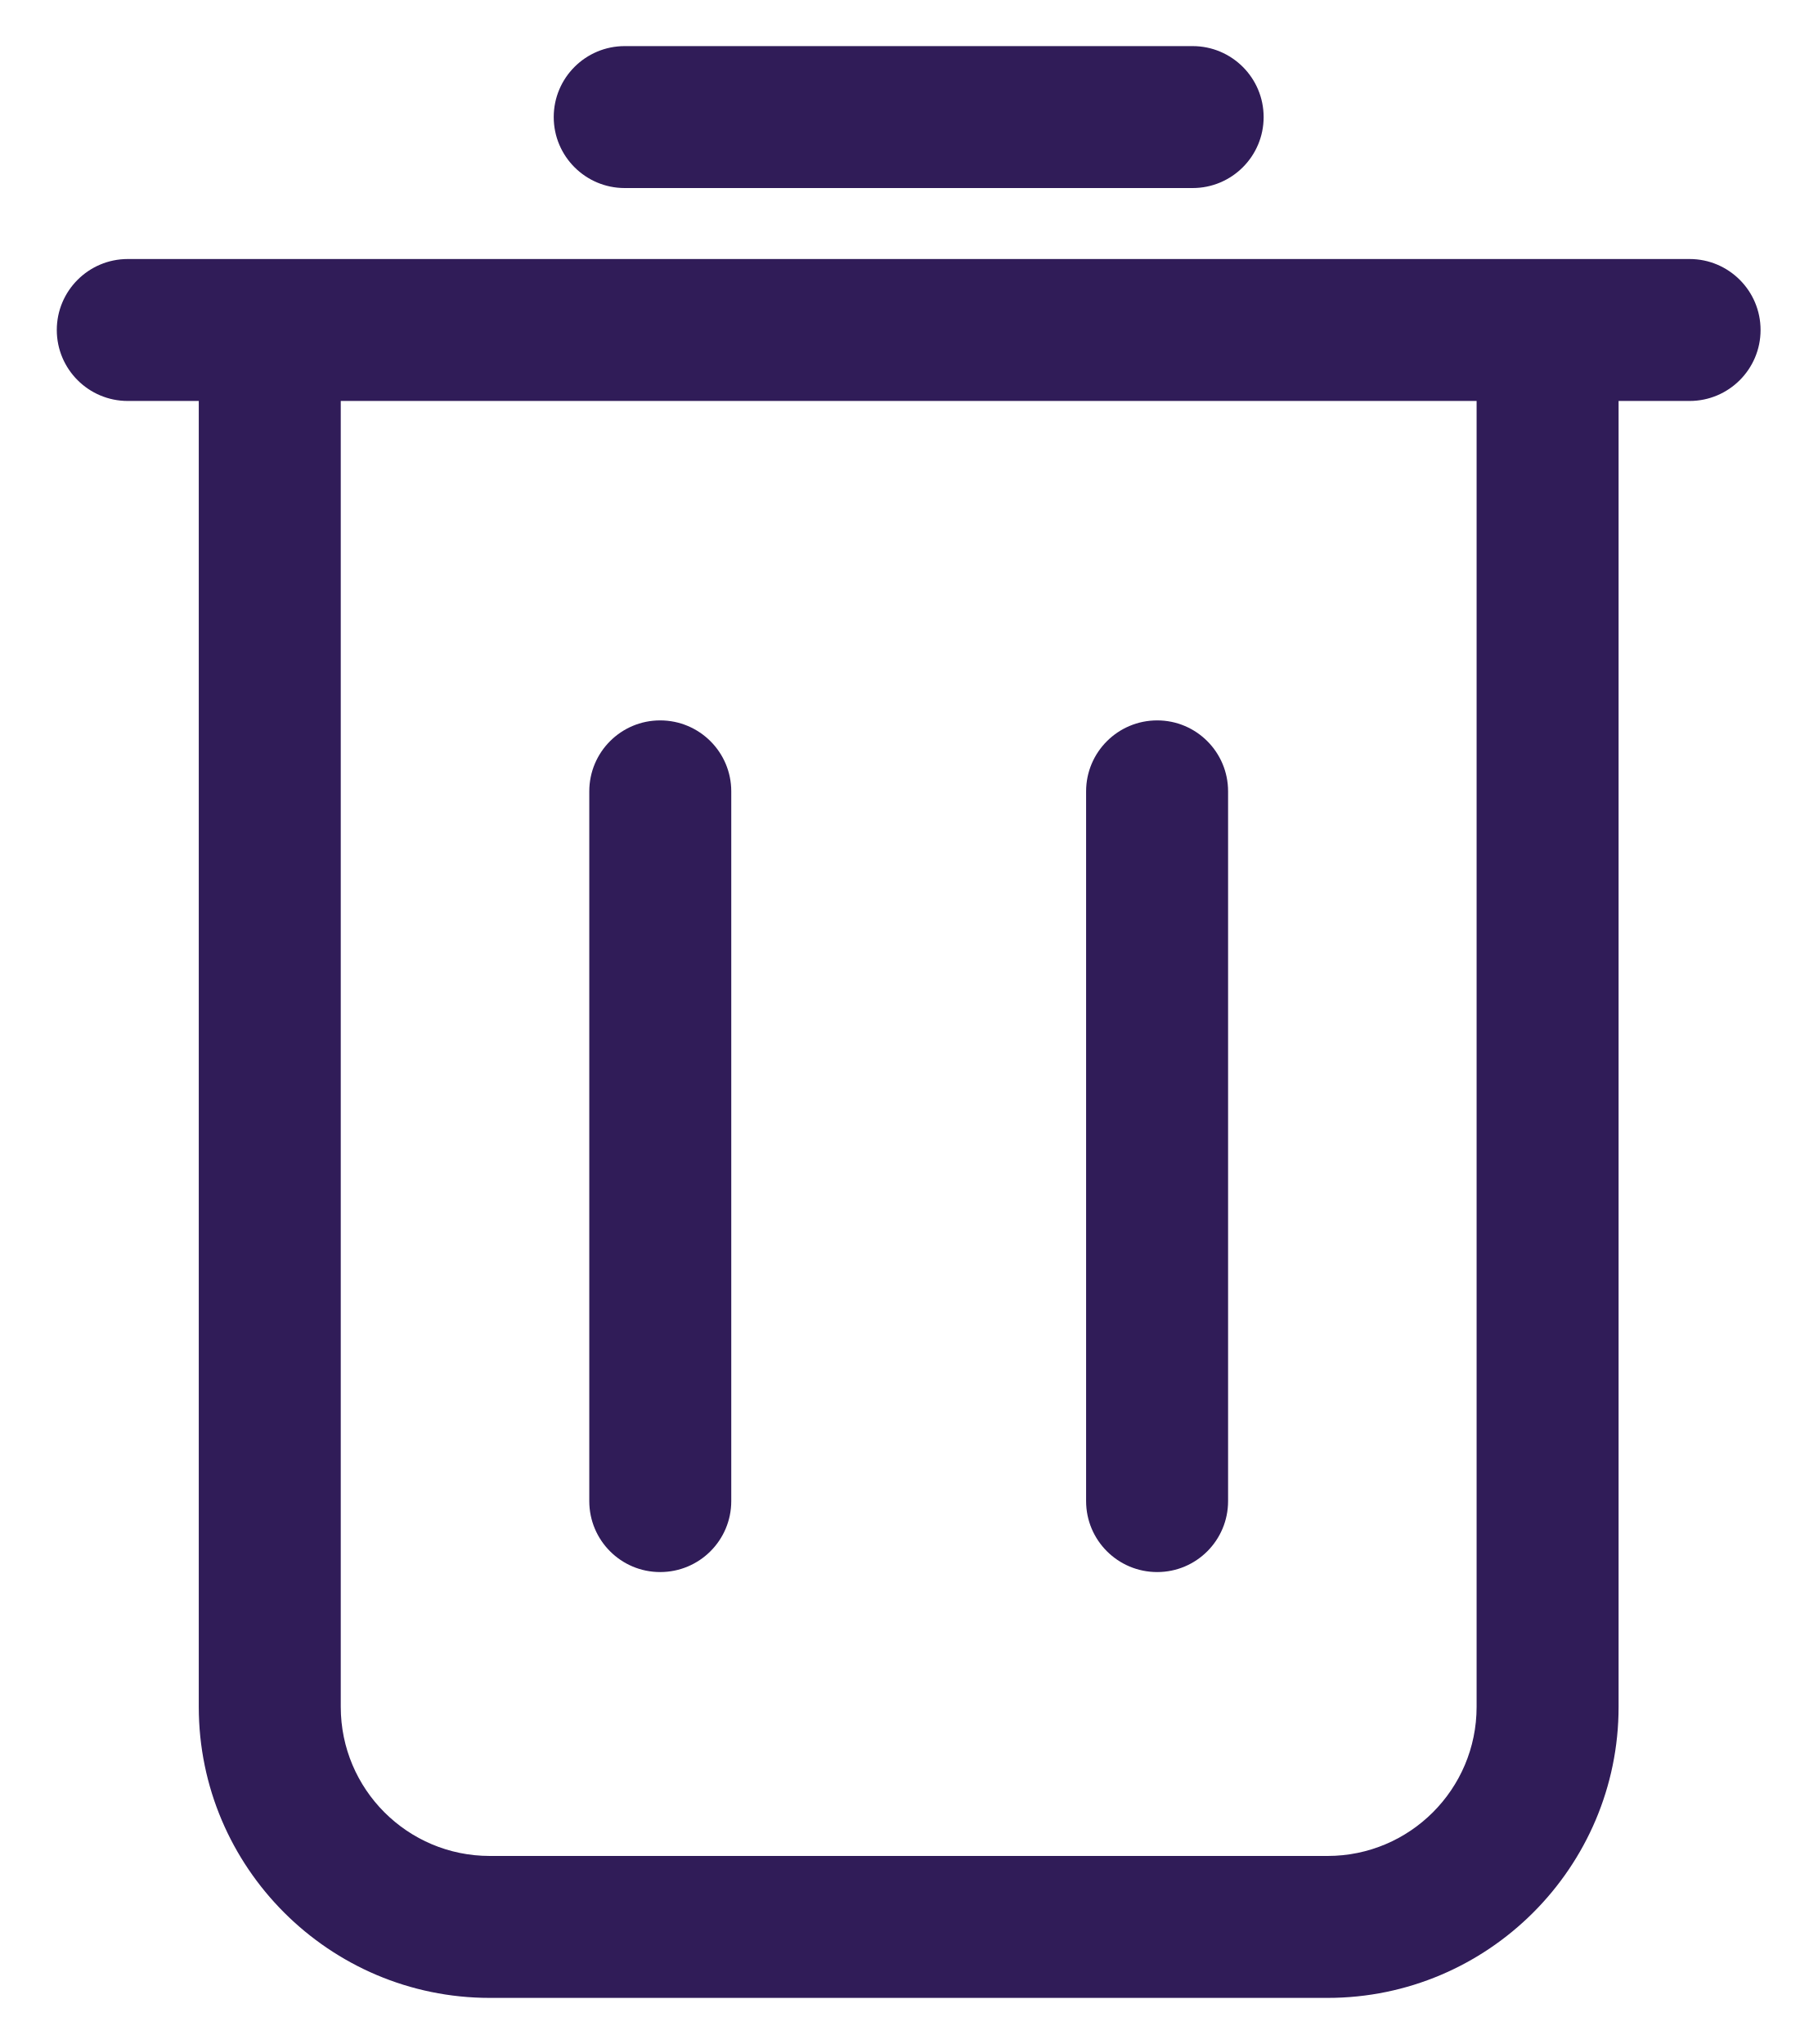
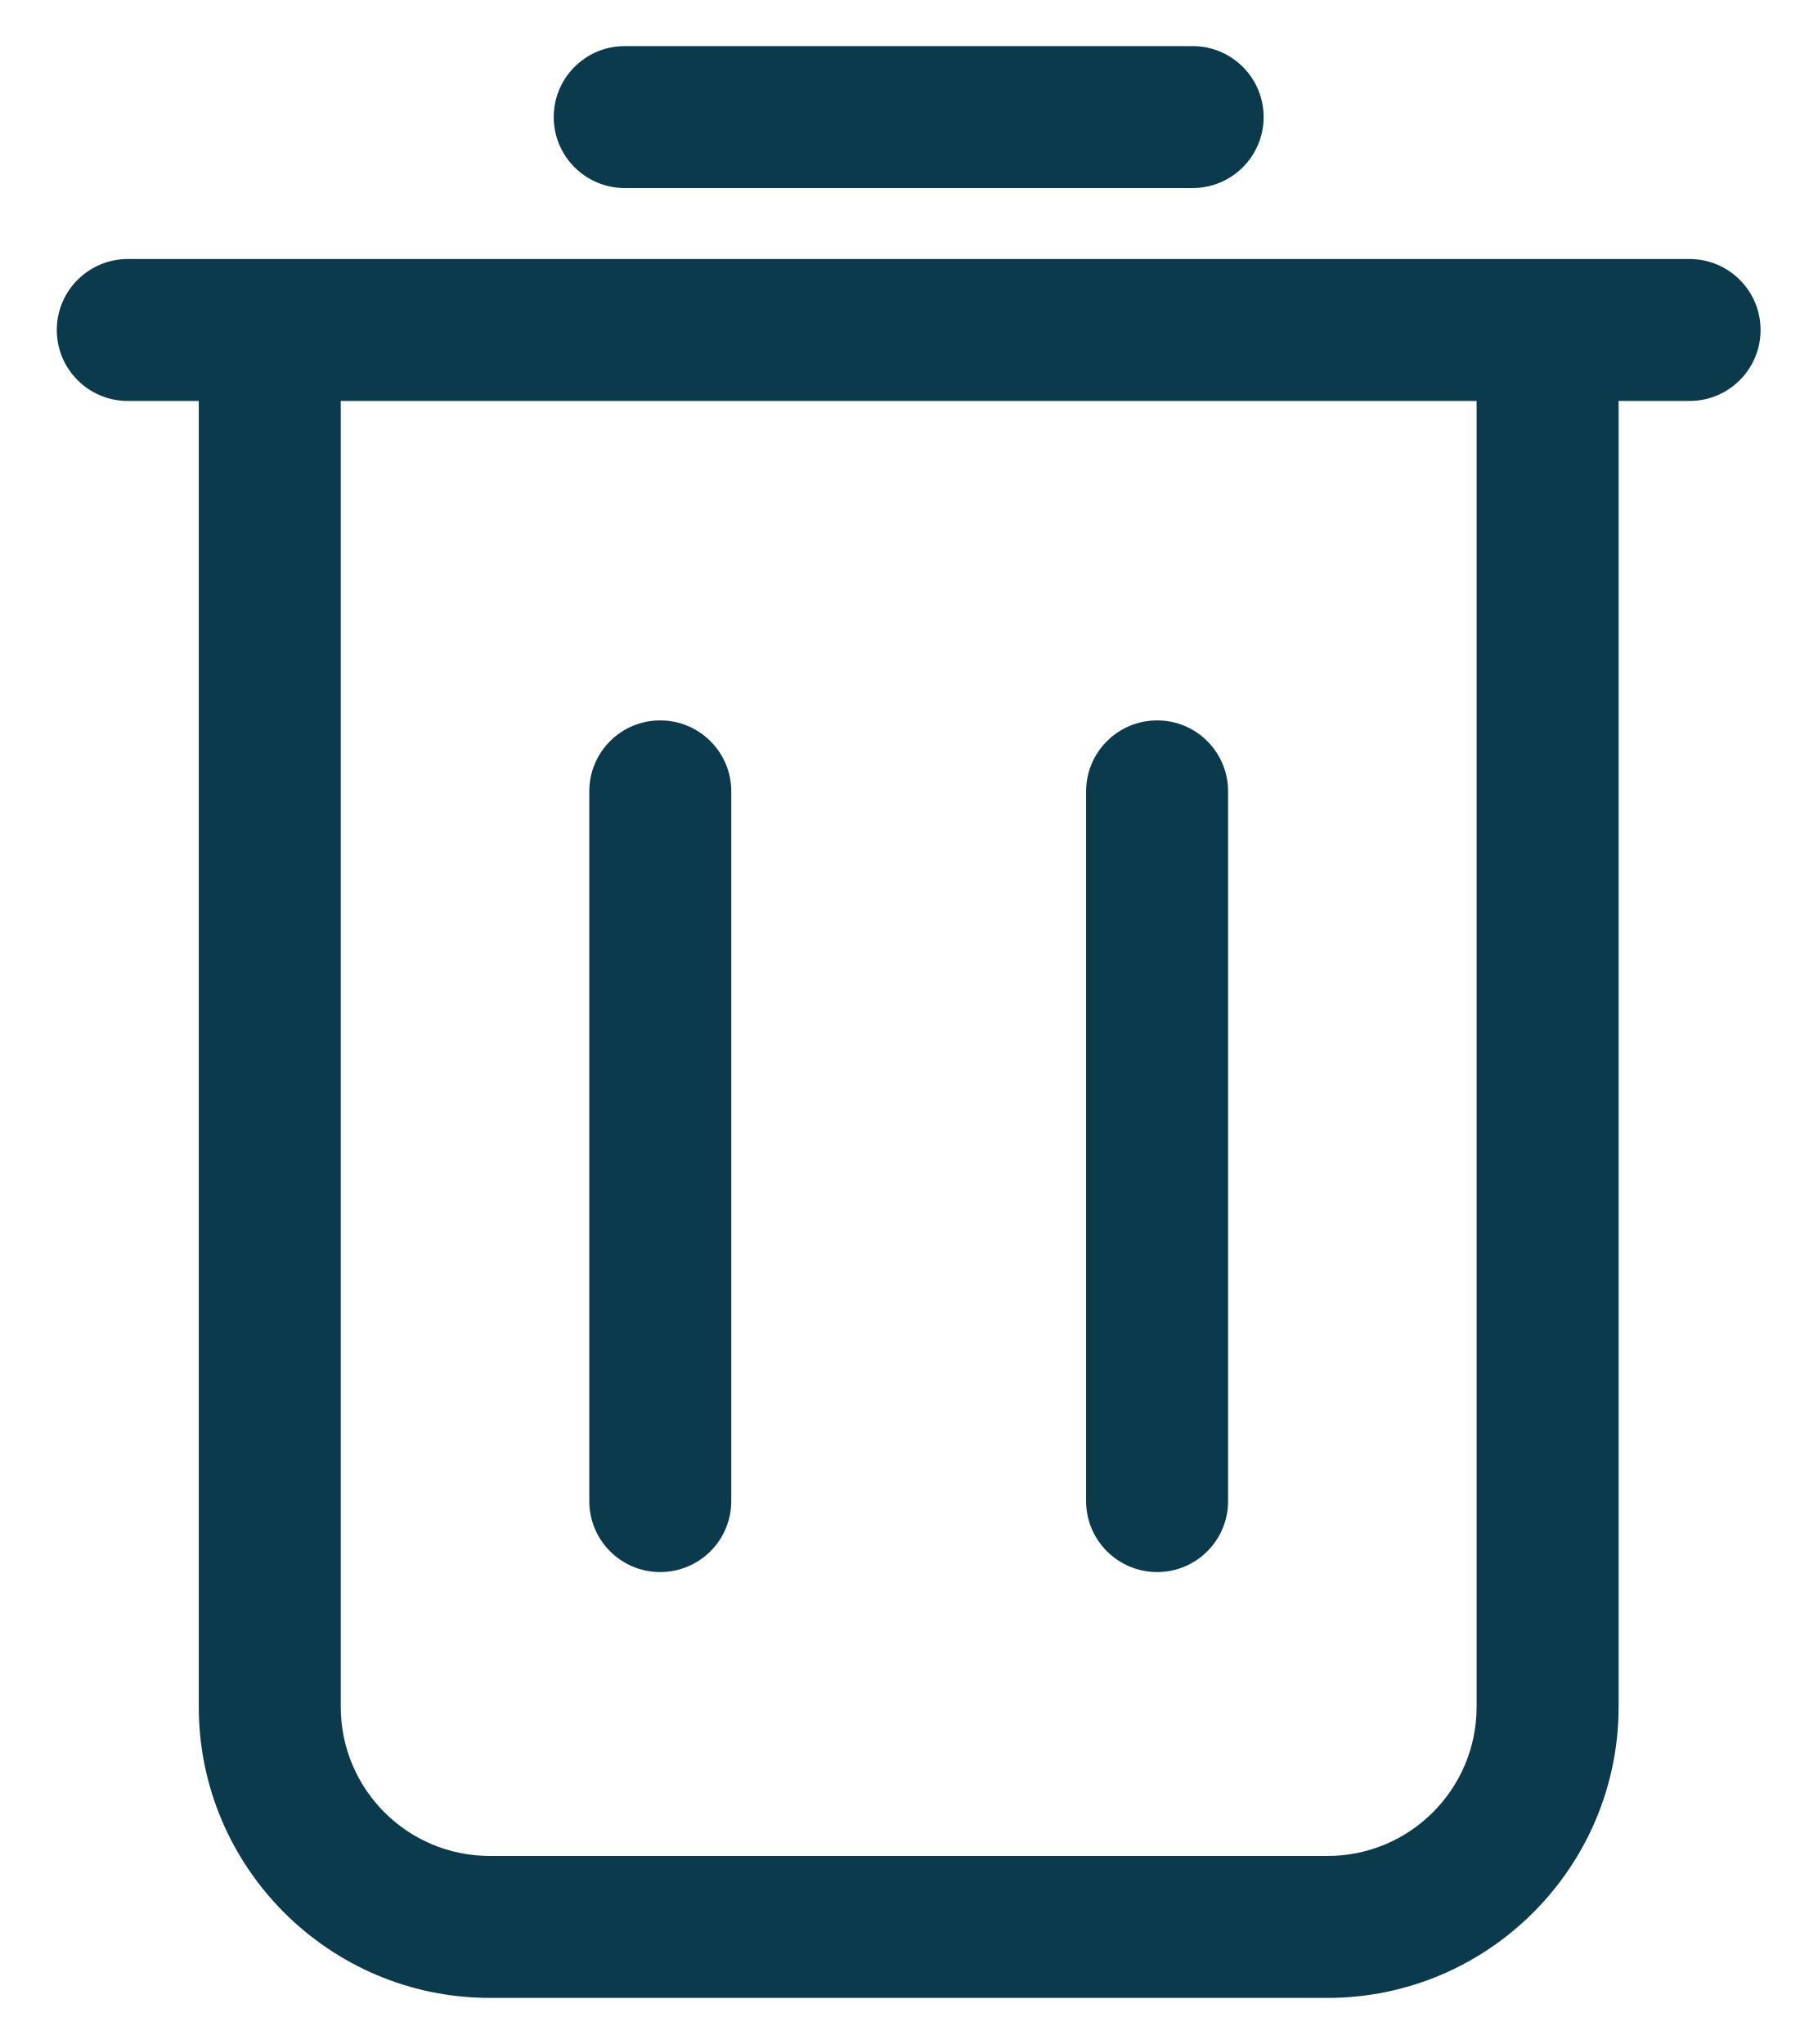
<svg xmlns="http://www.w3.org/2000/svg" width="16" height="18" viewBox="0 0 16 18" fill="none">
-   <path d="M10.188 13.844C10.533 13.844 10.812 13.564 10.812 13.219V6.969C10.812 6.624 10.533 6.344 10.188 6.344C9.842 6.344 9.562 6.624 9.562 6.969V13.219C9.562 13.564 9.842 13.844 10.188 13.844Z" fill="#301C58" />
-   <path d="M5.812 13.844C6.158 13.844 6.438 13.564 6.438 13.219V6.969C6.438 6.624 6.158 6.344 5.812 6.344C5.467 6.344 5.188 6.624 5.188 6.969V13.219C5.188 13.564 5.467 13.844 5.812 13.844Z" fill="#301C58" />
-   <path d="M10.5 1.656C10.845 1.656 11.125 1.376 11.125 1.031C11.125 0.686 10.845 0.406 10.5 0.406H5.5C5.155 0.406 4.875 0.686 4.875 1.031C4.875 1.376 5.155 1.656 5.5 1.656H10.5Z" fill="#301C58" />
-   <path d="M1.125 2.281C0.78 2.281 0.5 2.561 0.5 2.906C0.5 3.251 0.78 3.531 1.125 3.531H1.75V15.031C1.75 16.444 2.9 17.594 4.312 17.594H11.688C13.1 17.594 14.25 16.444 14.25 15.031V3.531H14.875C15.22 3.531 15.5 3.251 15.5 2.906C15.5 2.561 15.22 2.281 14.875 2.281H13.625H2.375H1.125ZM13 3.531V15.031C13 15.756 12.412 16.344 11.688 16.344H4.312C3.587 16.344 3 15.756 3 15.031V3.531H13Z" fill="#301C58" />
+   <path d="M10.188 13.844C10.533 13.844 10.812 13.564 10.812 13.219V6.969C10.812 6.624 10.533 6.344 10.188 6.344C9.842 6.344 9.562 6.624 9.562 6.969V13.219C9.562 13.564 9.842 13.844 10.188 13.844Z" fill="#0a3a4c" />
+   <path d="M5.812 13.844C6.158 13.844 6.438 13.564 6.438 13.219V6.969C6.438 6.624 6.158 6.344 5.812 6.344C5.467 6.344 5.188 6.624 5.188 6.969V13.219C5.188 13.564 5.467 13.844 5.812 13.844Z" fill="#0a3a4c" />
+   <path d="M10.5 1.656C10.845 1.656 11.125 1.376 11.125 1.031C11.125 0.686 10.845 0.406 10.5 0.406H5.5C5.155 0.406 4.875 0.686 4.875 1.031C4.875 1.376 5.155 1.656 5.5 1.656H10.5Z" fill="#0a3a4c" />
+   <path d="M1.125 2.281C0.78 2.281 0.5 2.561 0.5 2.906C0.5 3.251 0.78 3.531 1.125 3.531H1.75V15.031C1.75 16.444 2.9 17.594 4.312 17.594H11.688C13.1 17.594 14.25 16.444 14.25 15.031V3.531H14.875C15.22 3.531 15.5 3.251 15.5 2.906C15.5 2.561 15.22 2.281 14.875 2.281H13.625H2.375H1.125ZM13 3.531V15.031C13 15.756 12.412 16.344 11.688 16.344H4.312C3.587 16.344 3 15.756 3 15.031V3.531H13Z" fill="#0a3a4c" />
</svg>
